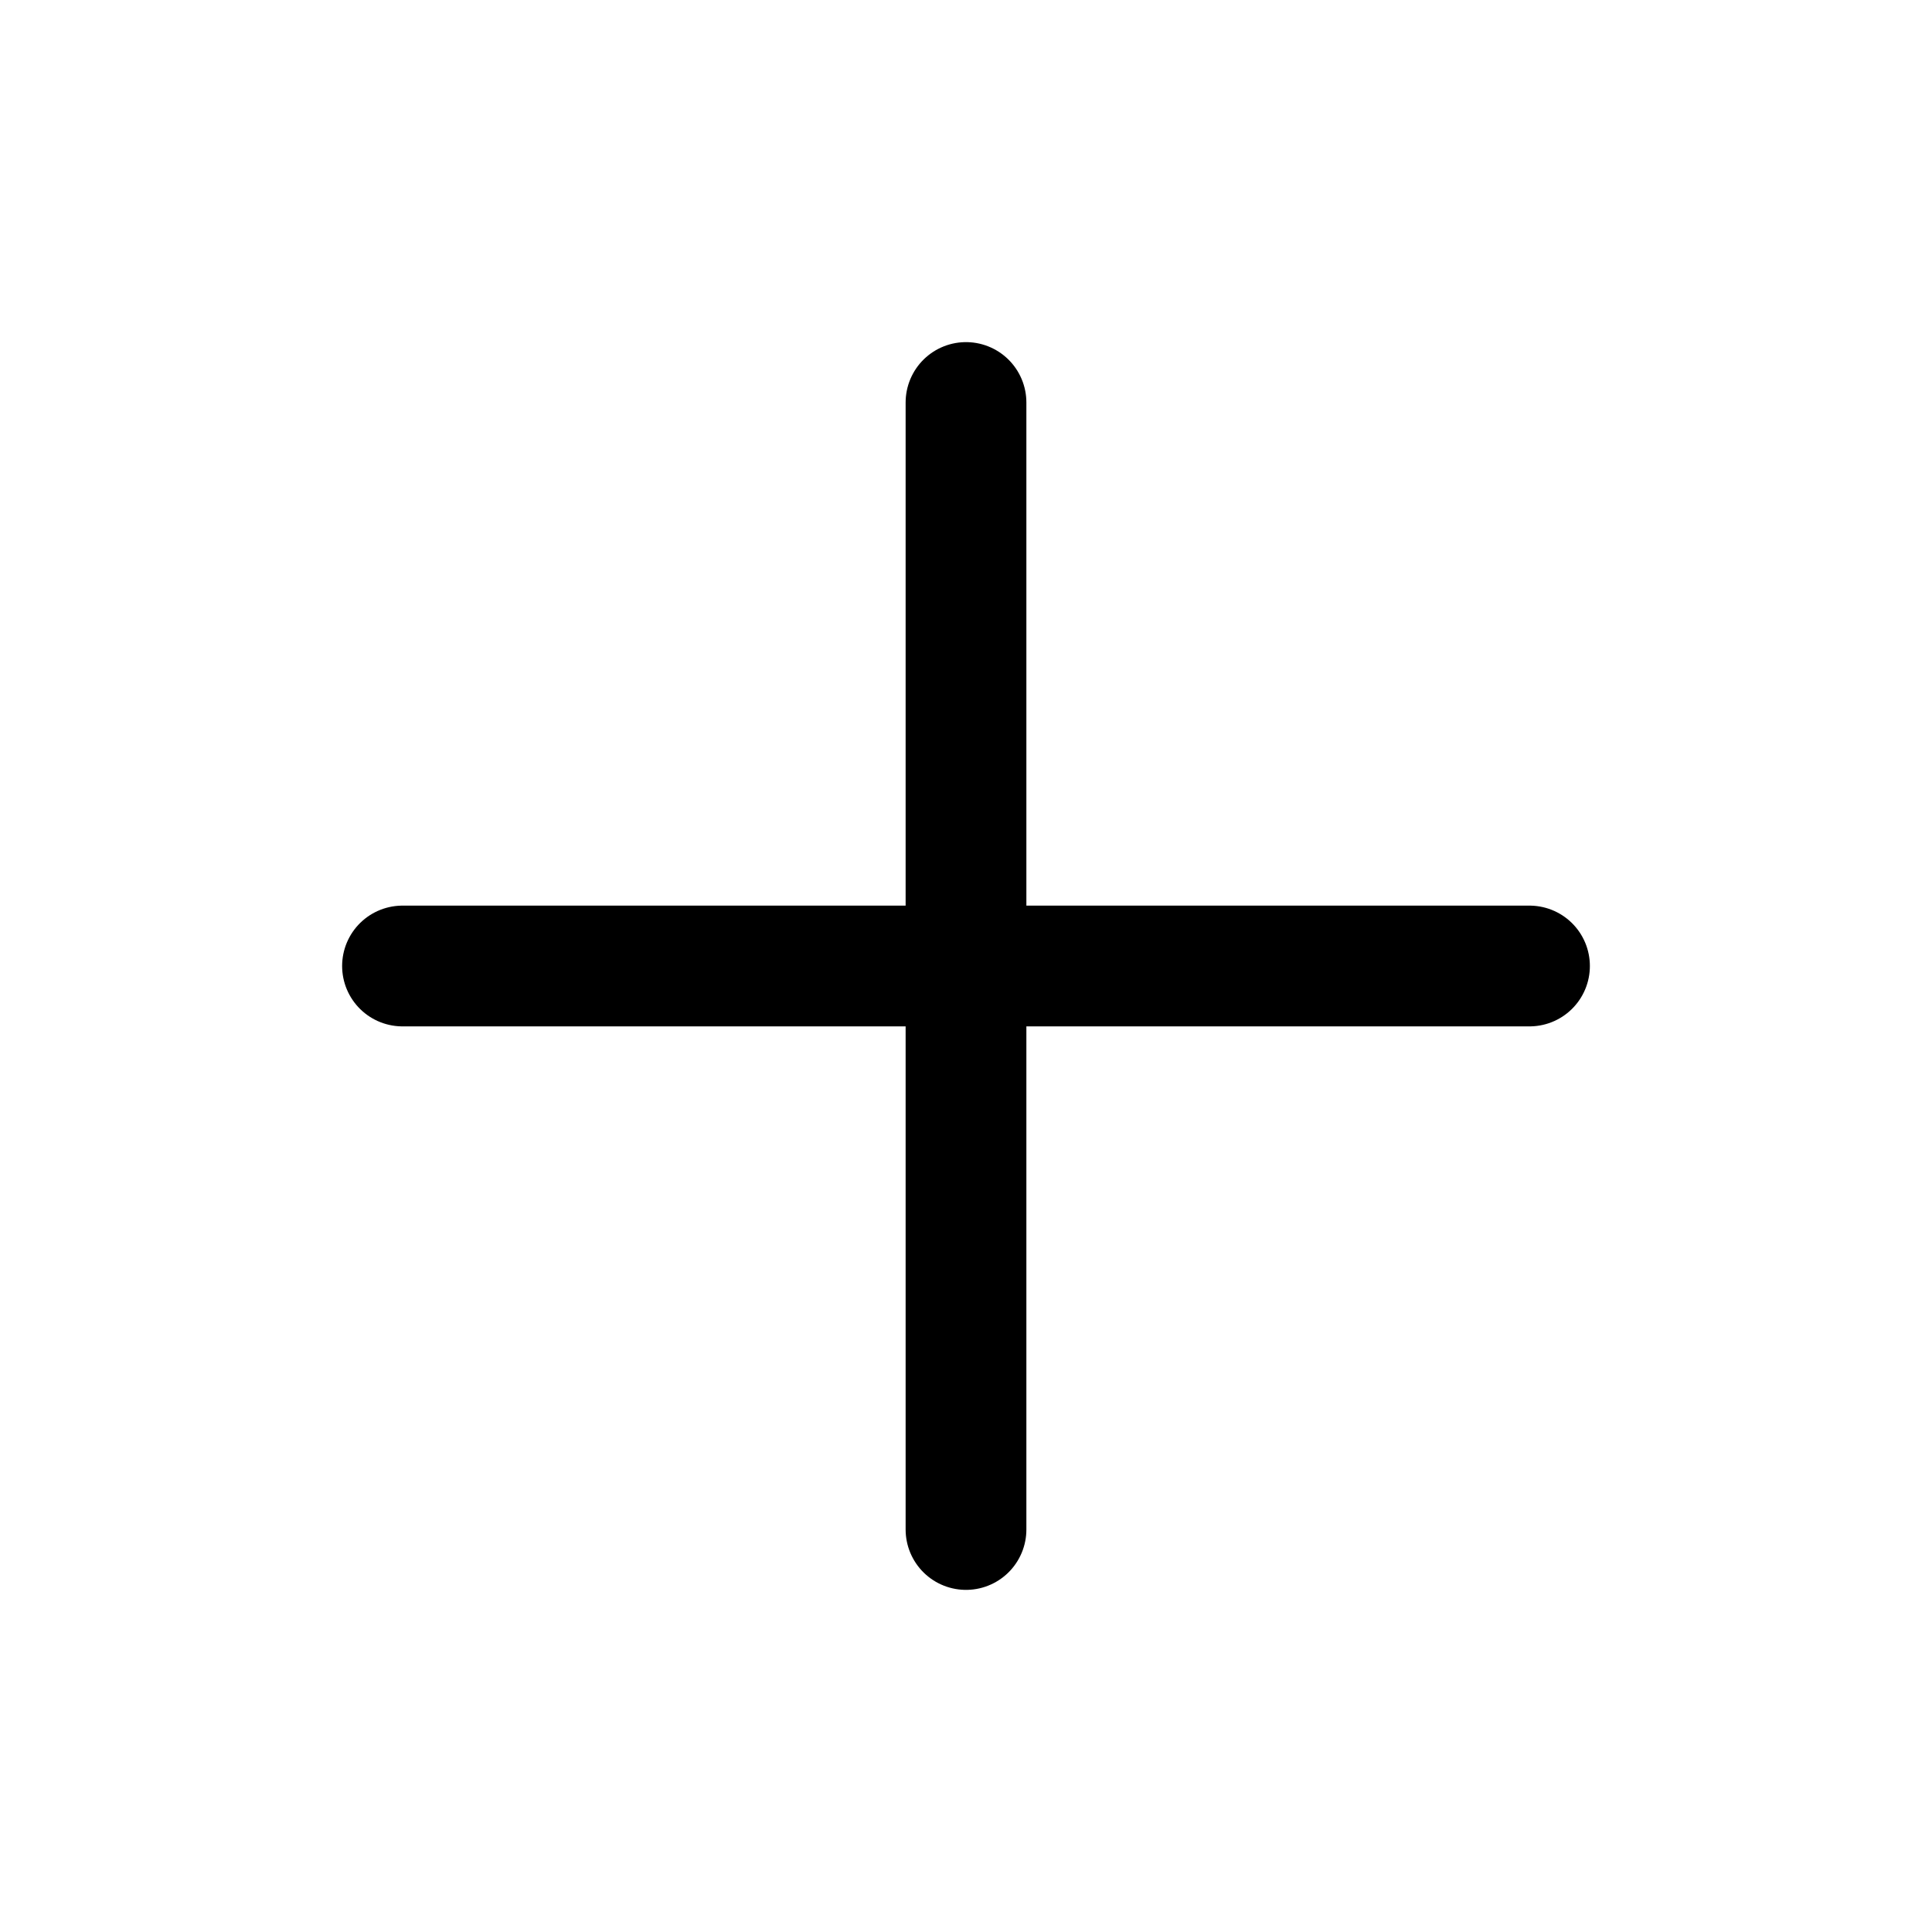
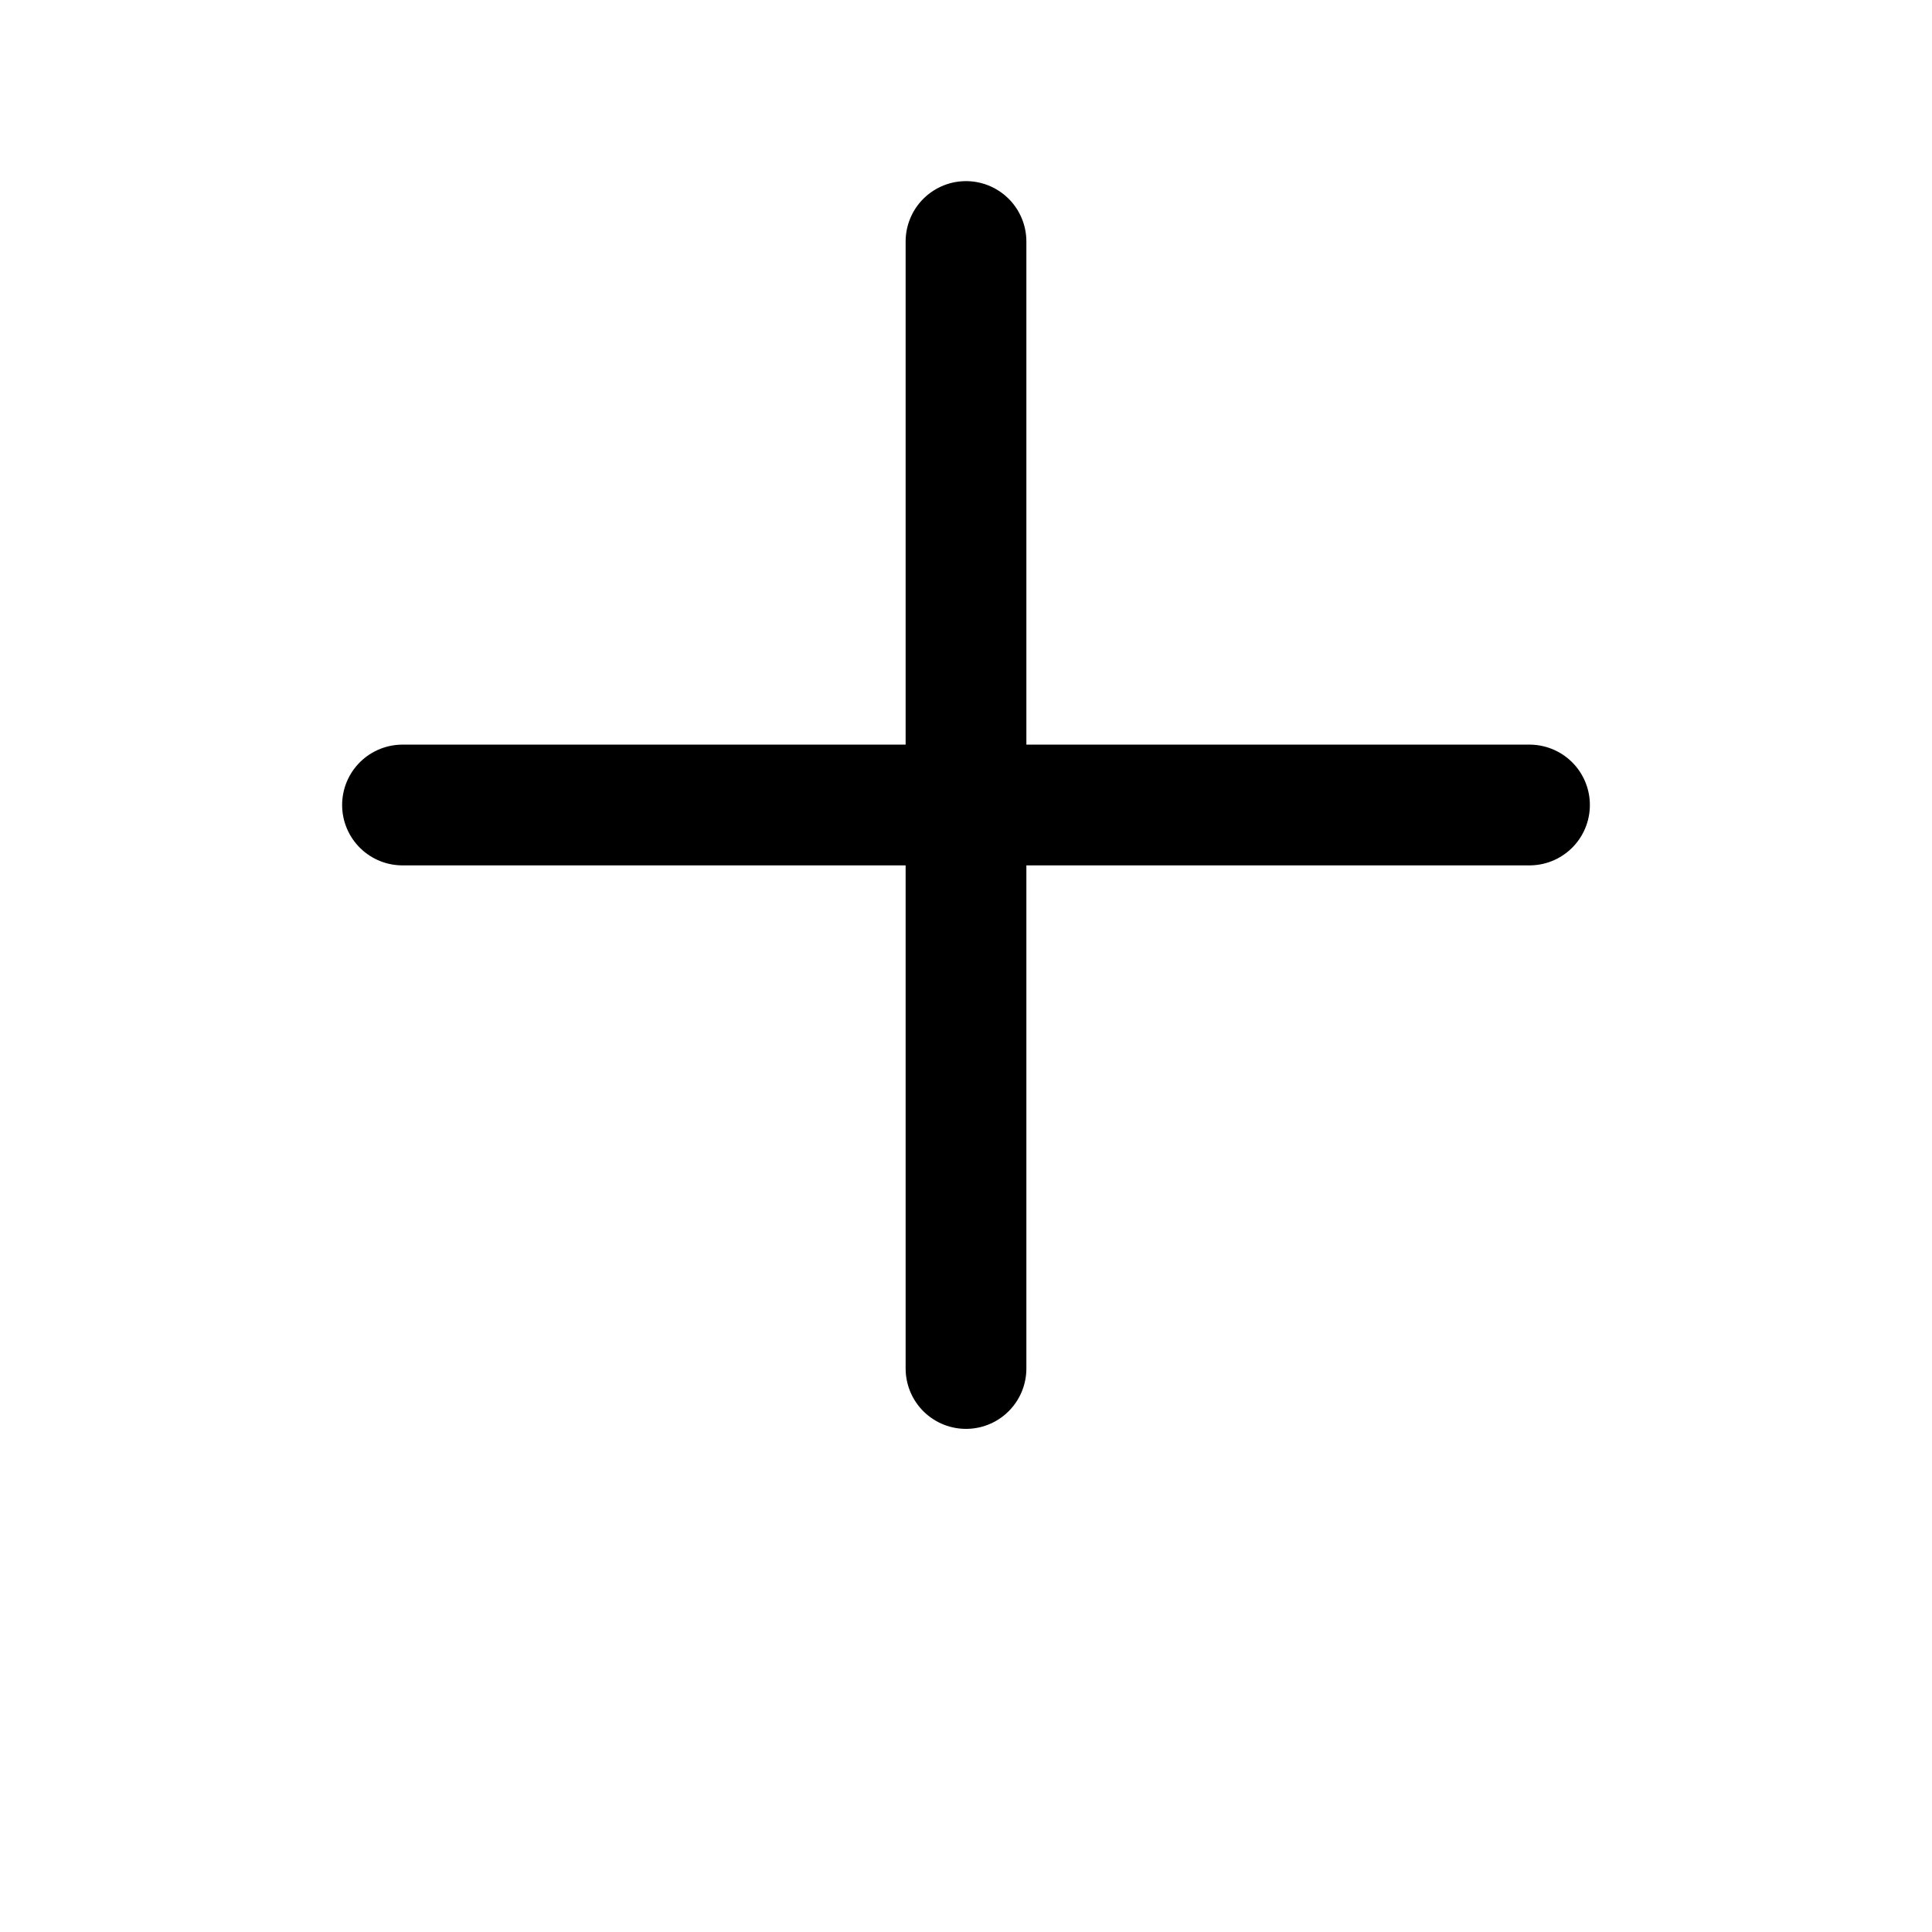
- <svg xmlns="http://www.w3.org/2000/svg" width="24" height="24" viewBox="0 0 24 24" fill="none">
+ <svg xmlns="http://www.w3.org/2000/svg" width="24" height="24" viewBox="0 2 24 24" fill="none">
  <path d="M12 5V19" stroke="black" stroke-width="1.5" stroke-linecap="round" stroke-linejoin="round" />
  <path d="M5 12H19" stroke="black" stroke-width="1.5" stroke-linecap="round" stroke-linejoin="round" />
</svg>
